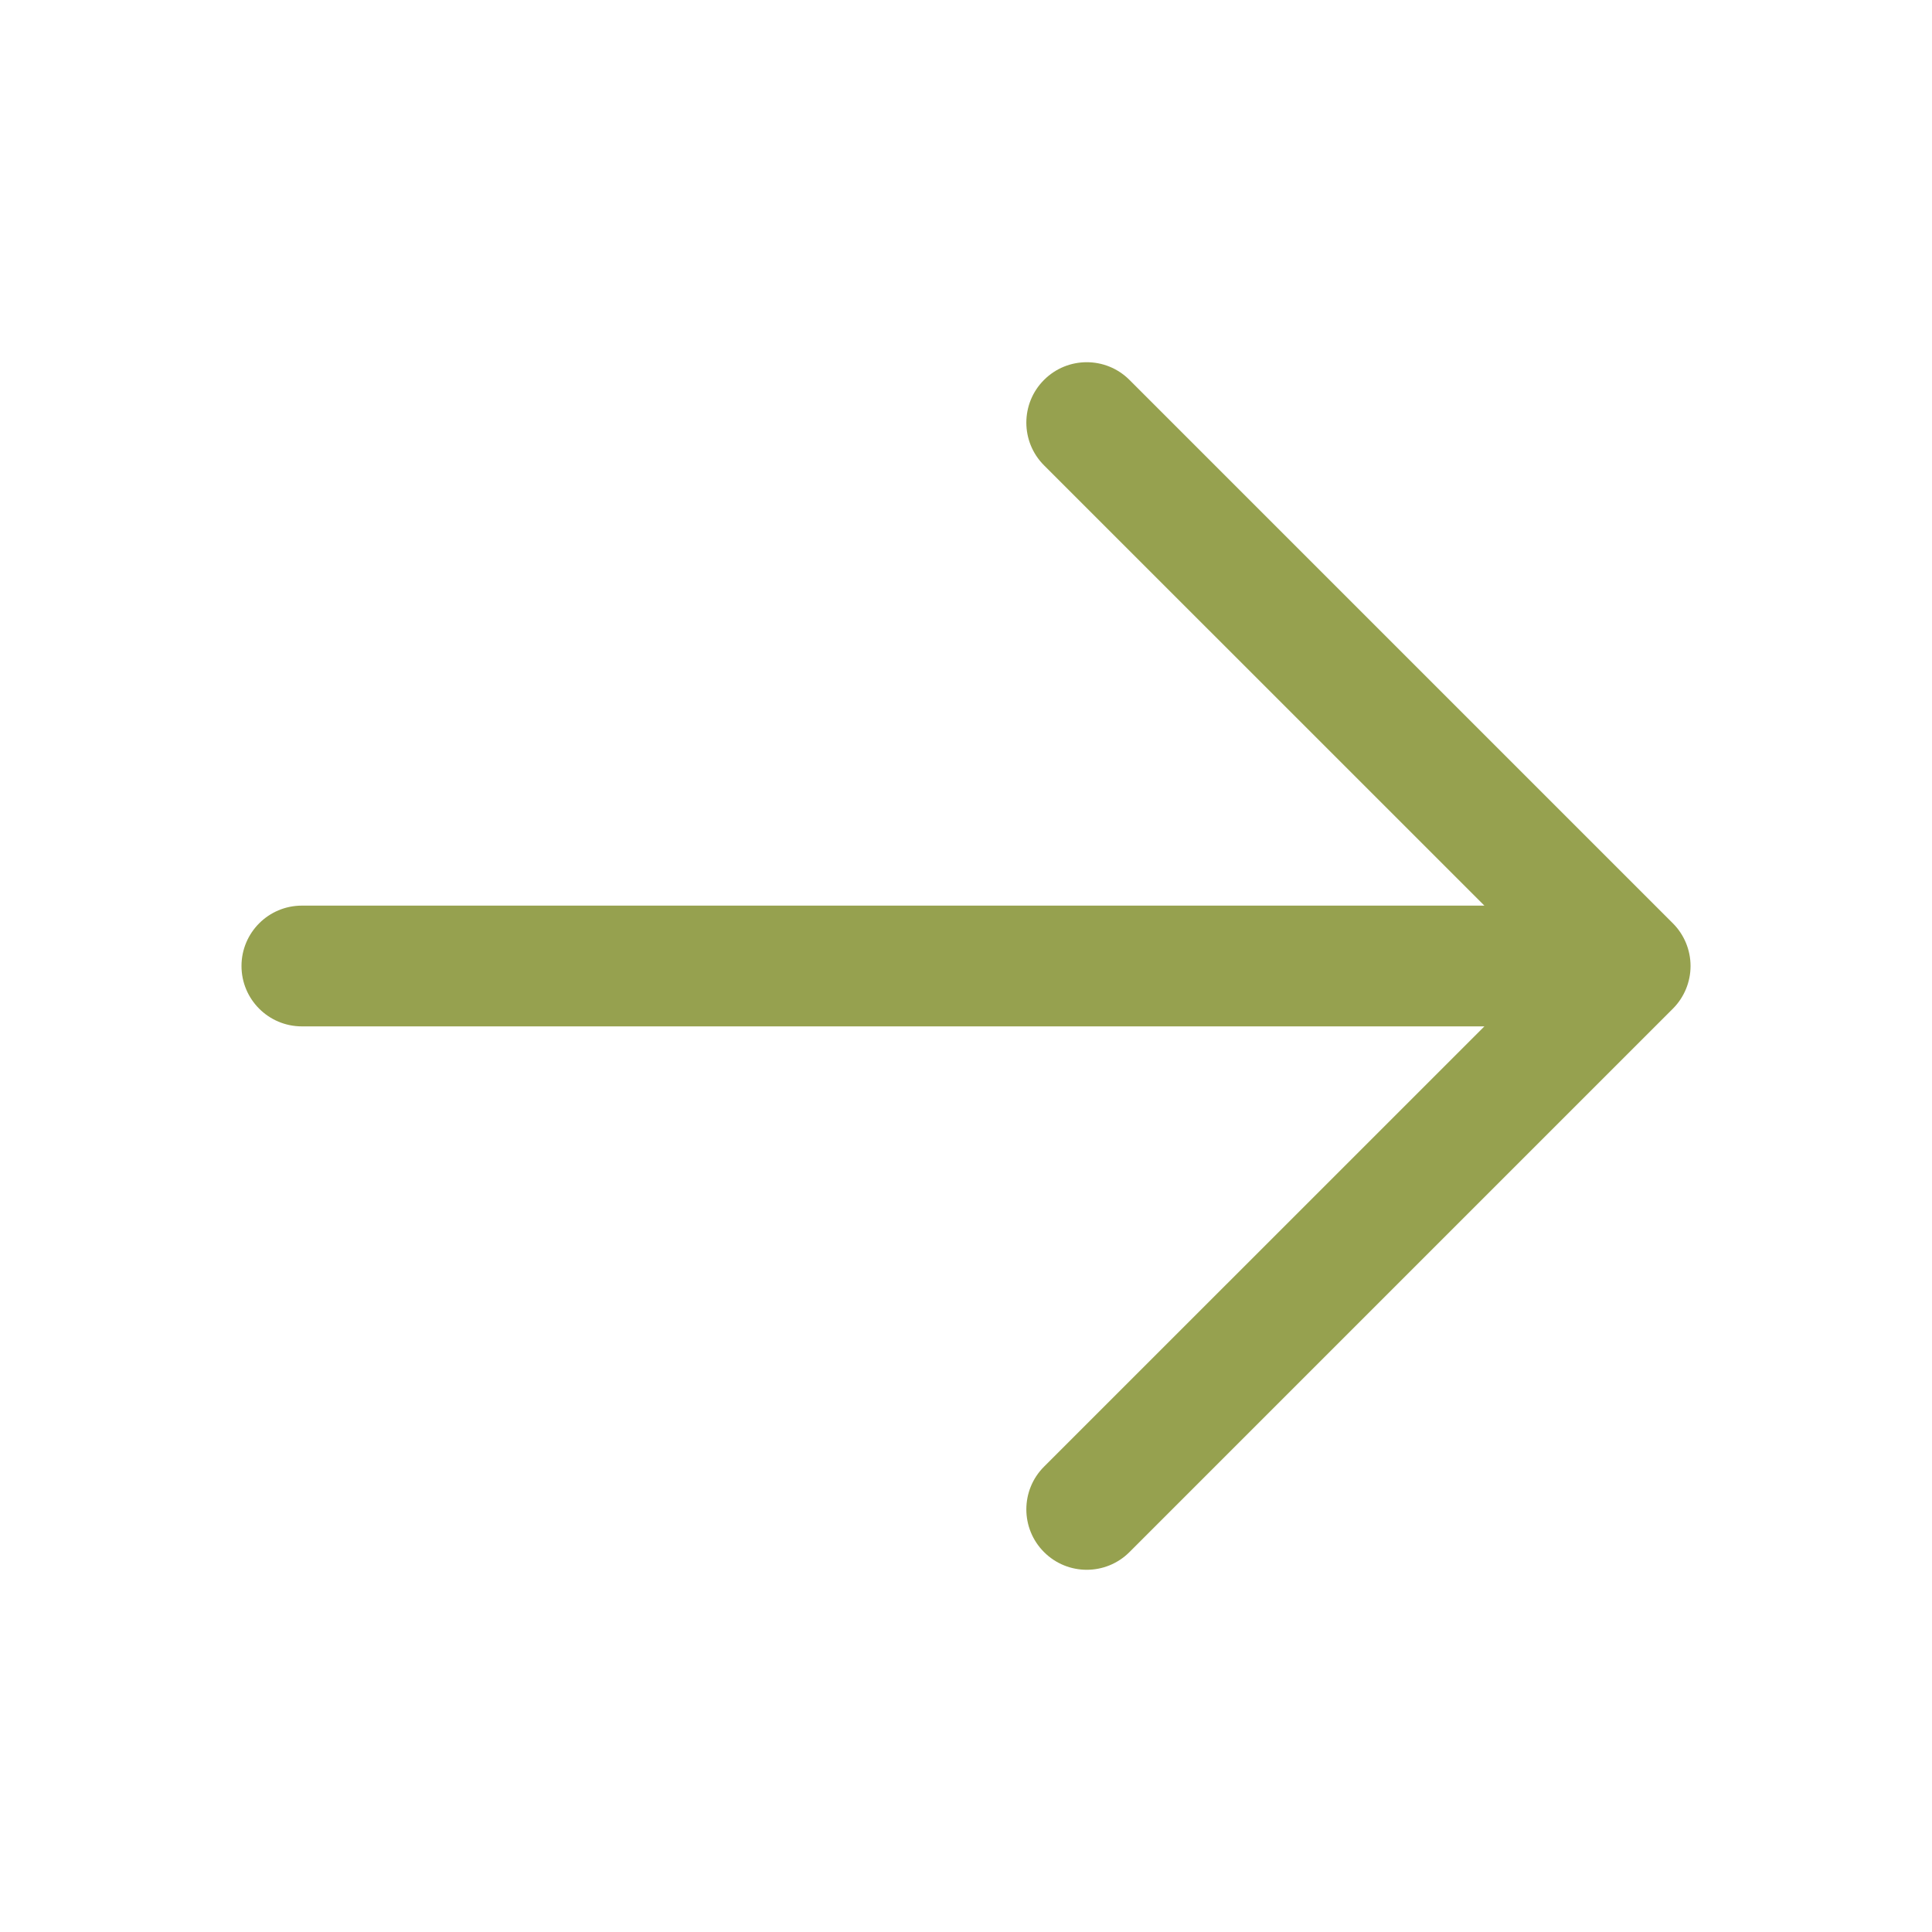
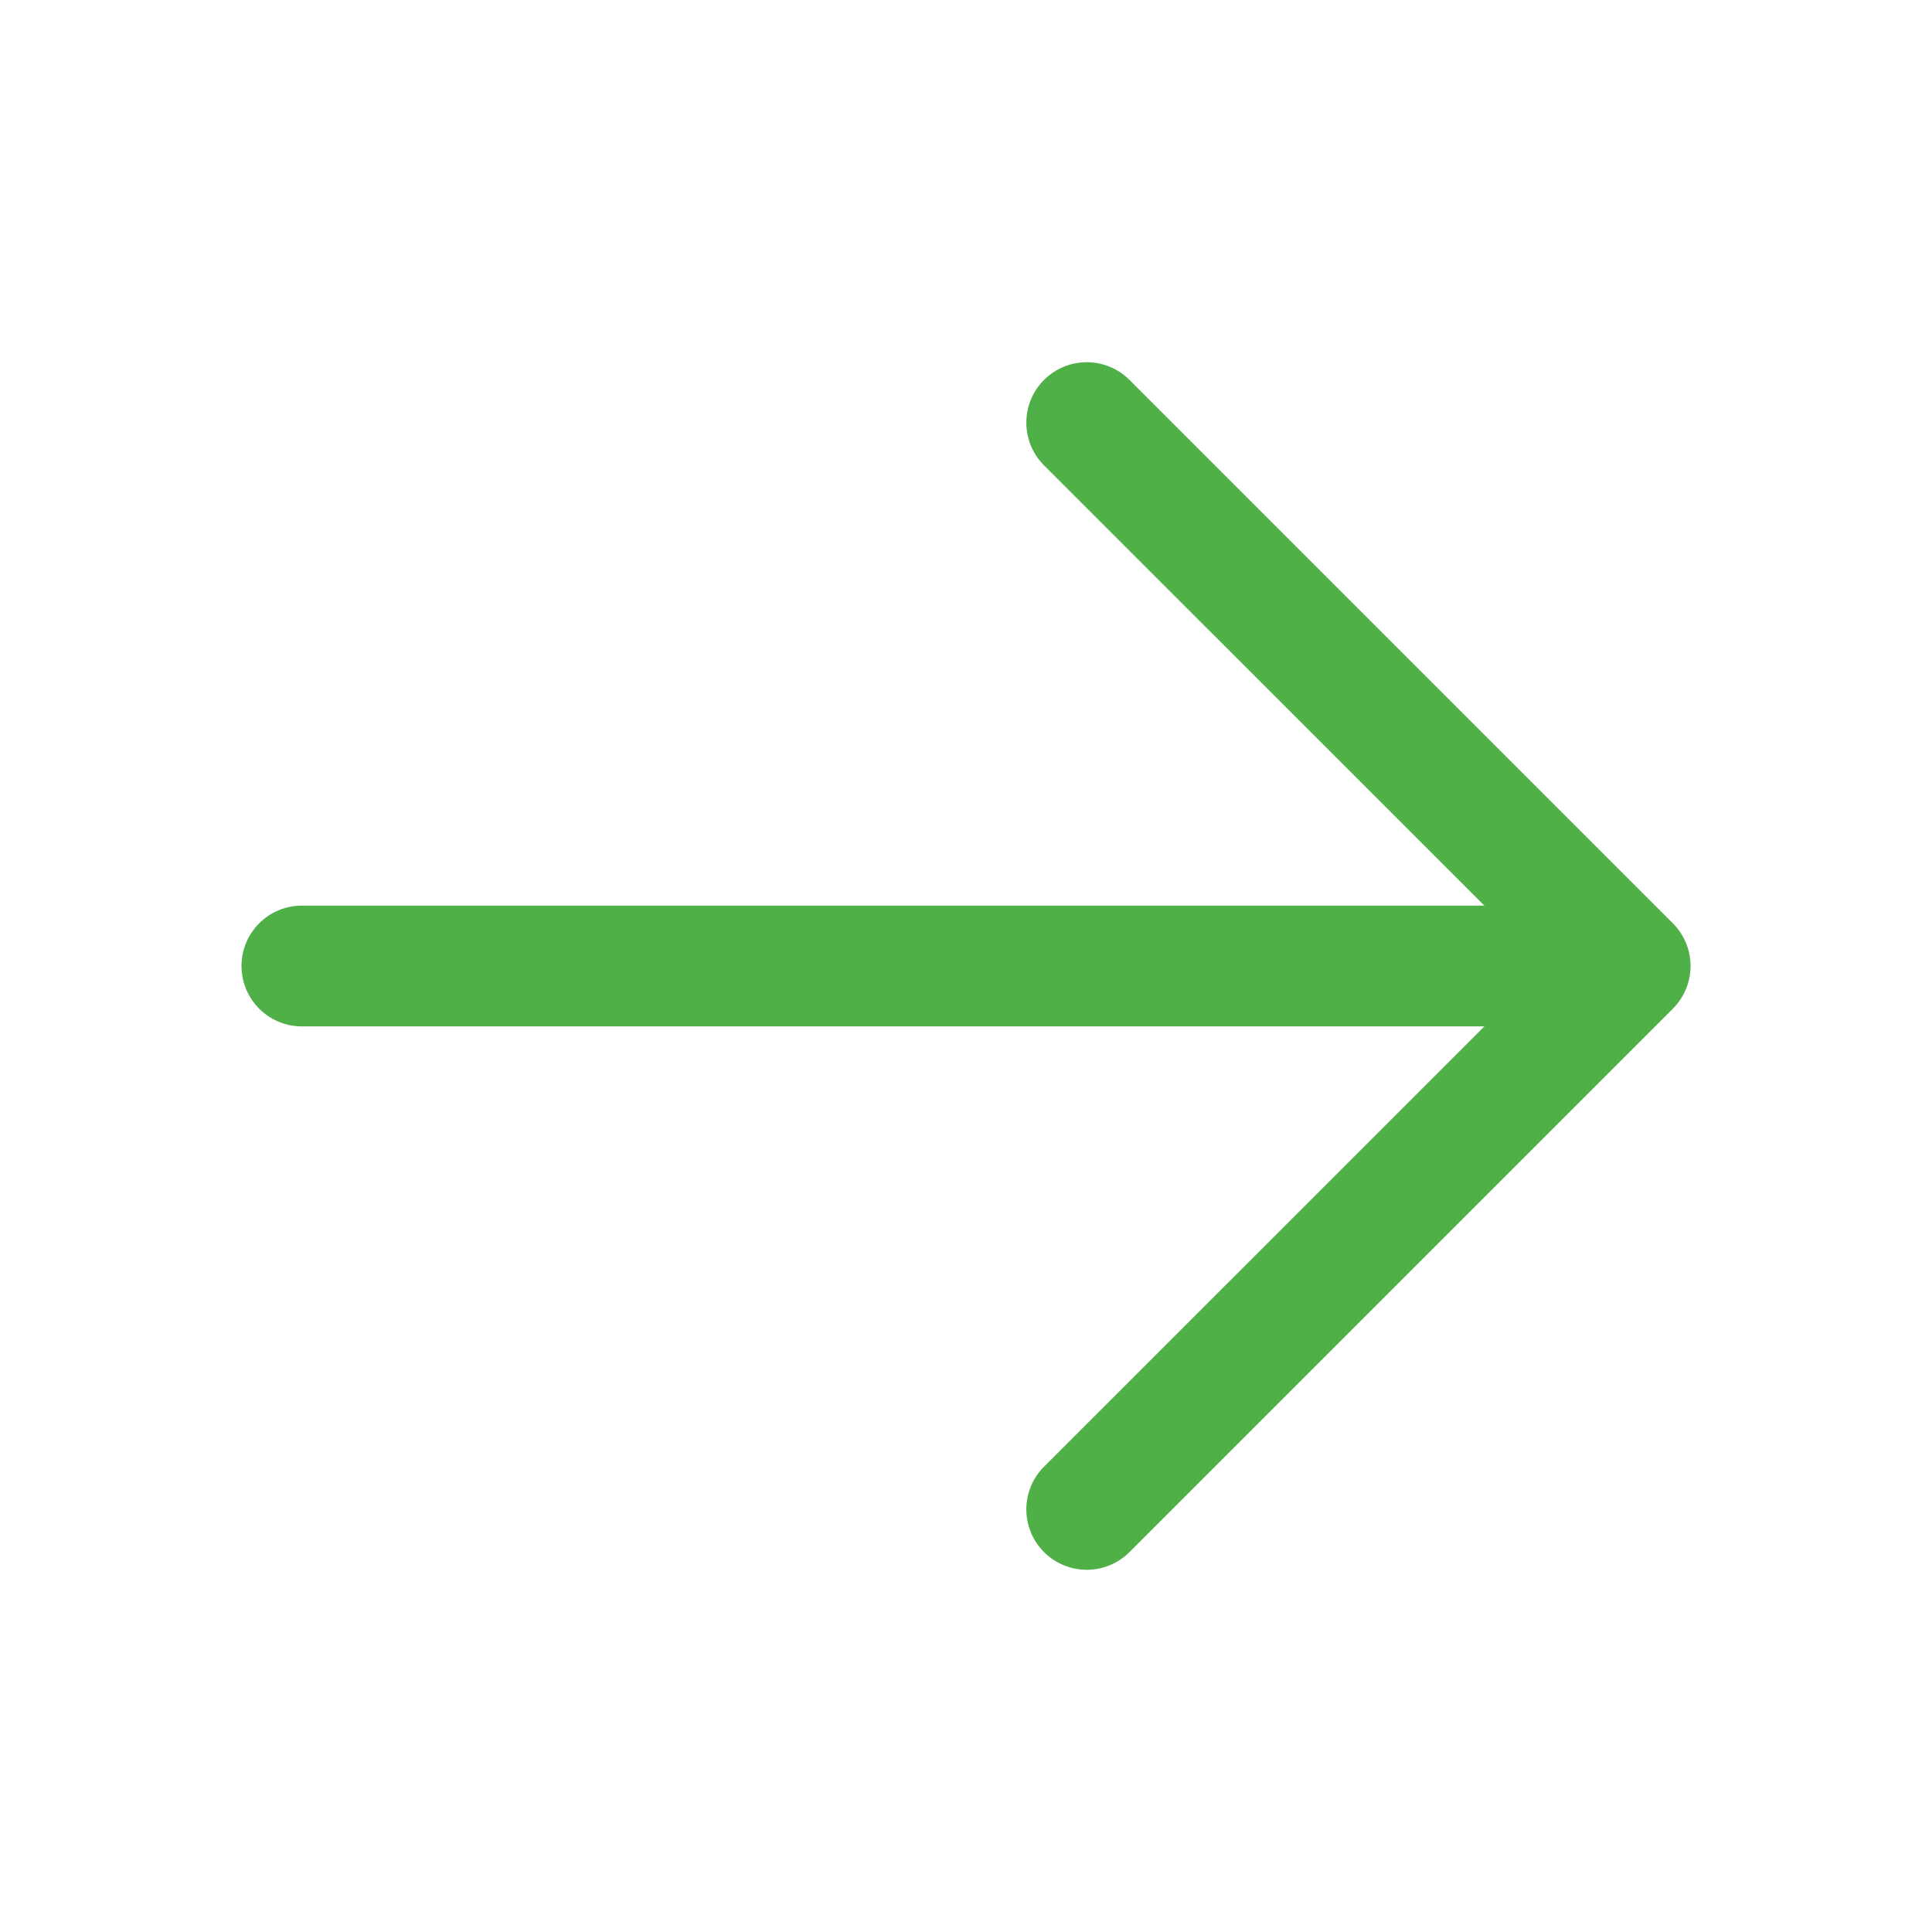
- <svg xmlns="http://www.w3.org/2000/svg" width="32" height="32" fill="#96a14f" viewBox="0 0 256 256">
+ <svg xmlns="http://www.w3.org/2000/svg" width="32" height="32" fill="#4fb048" viewBox="0 0 256 256">
  <path d="M221.66,133.66l-72,72a8,8,0,0,1-11.32-11.32L196.69,136H40a8,8,0,0,1,0-16H196.69L138.34,61.66a8,8,0,0,1,11.32-11.32l72,72A8,8,0,0,1,221.66,133.66Z" />
</svg>
